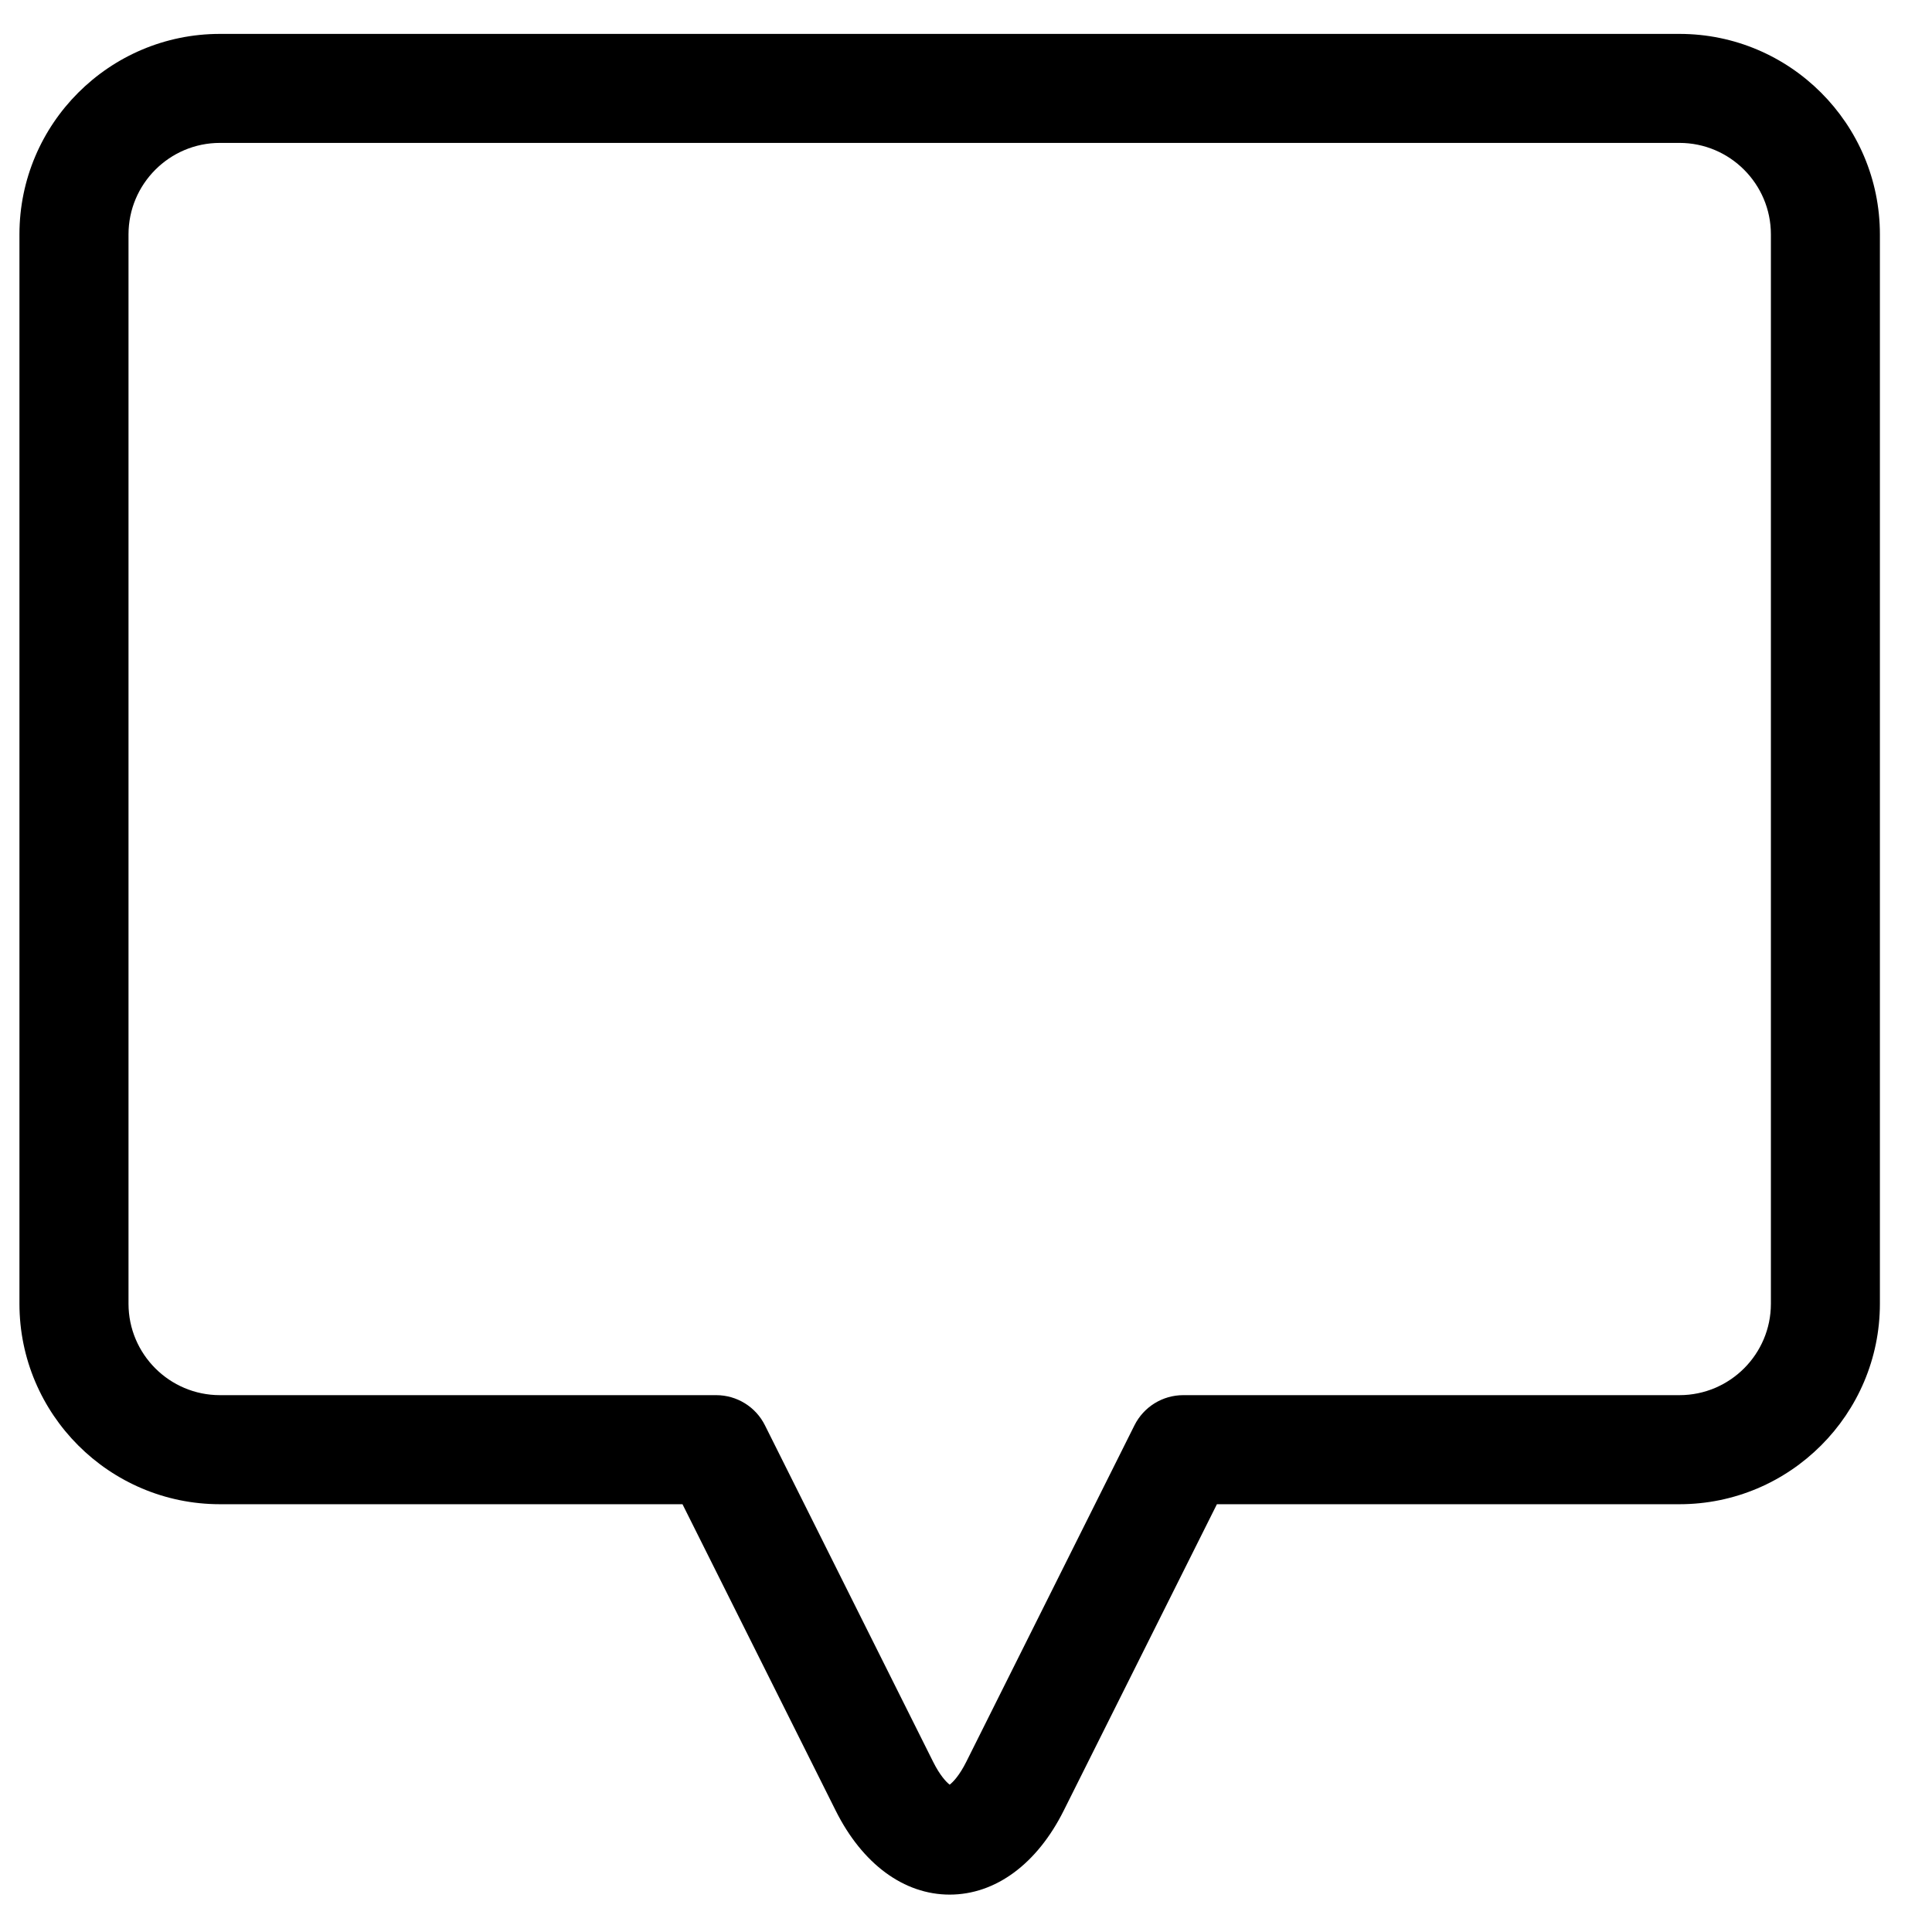
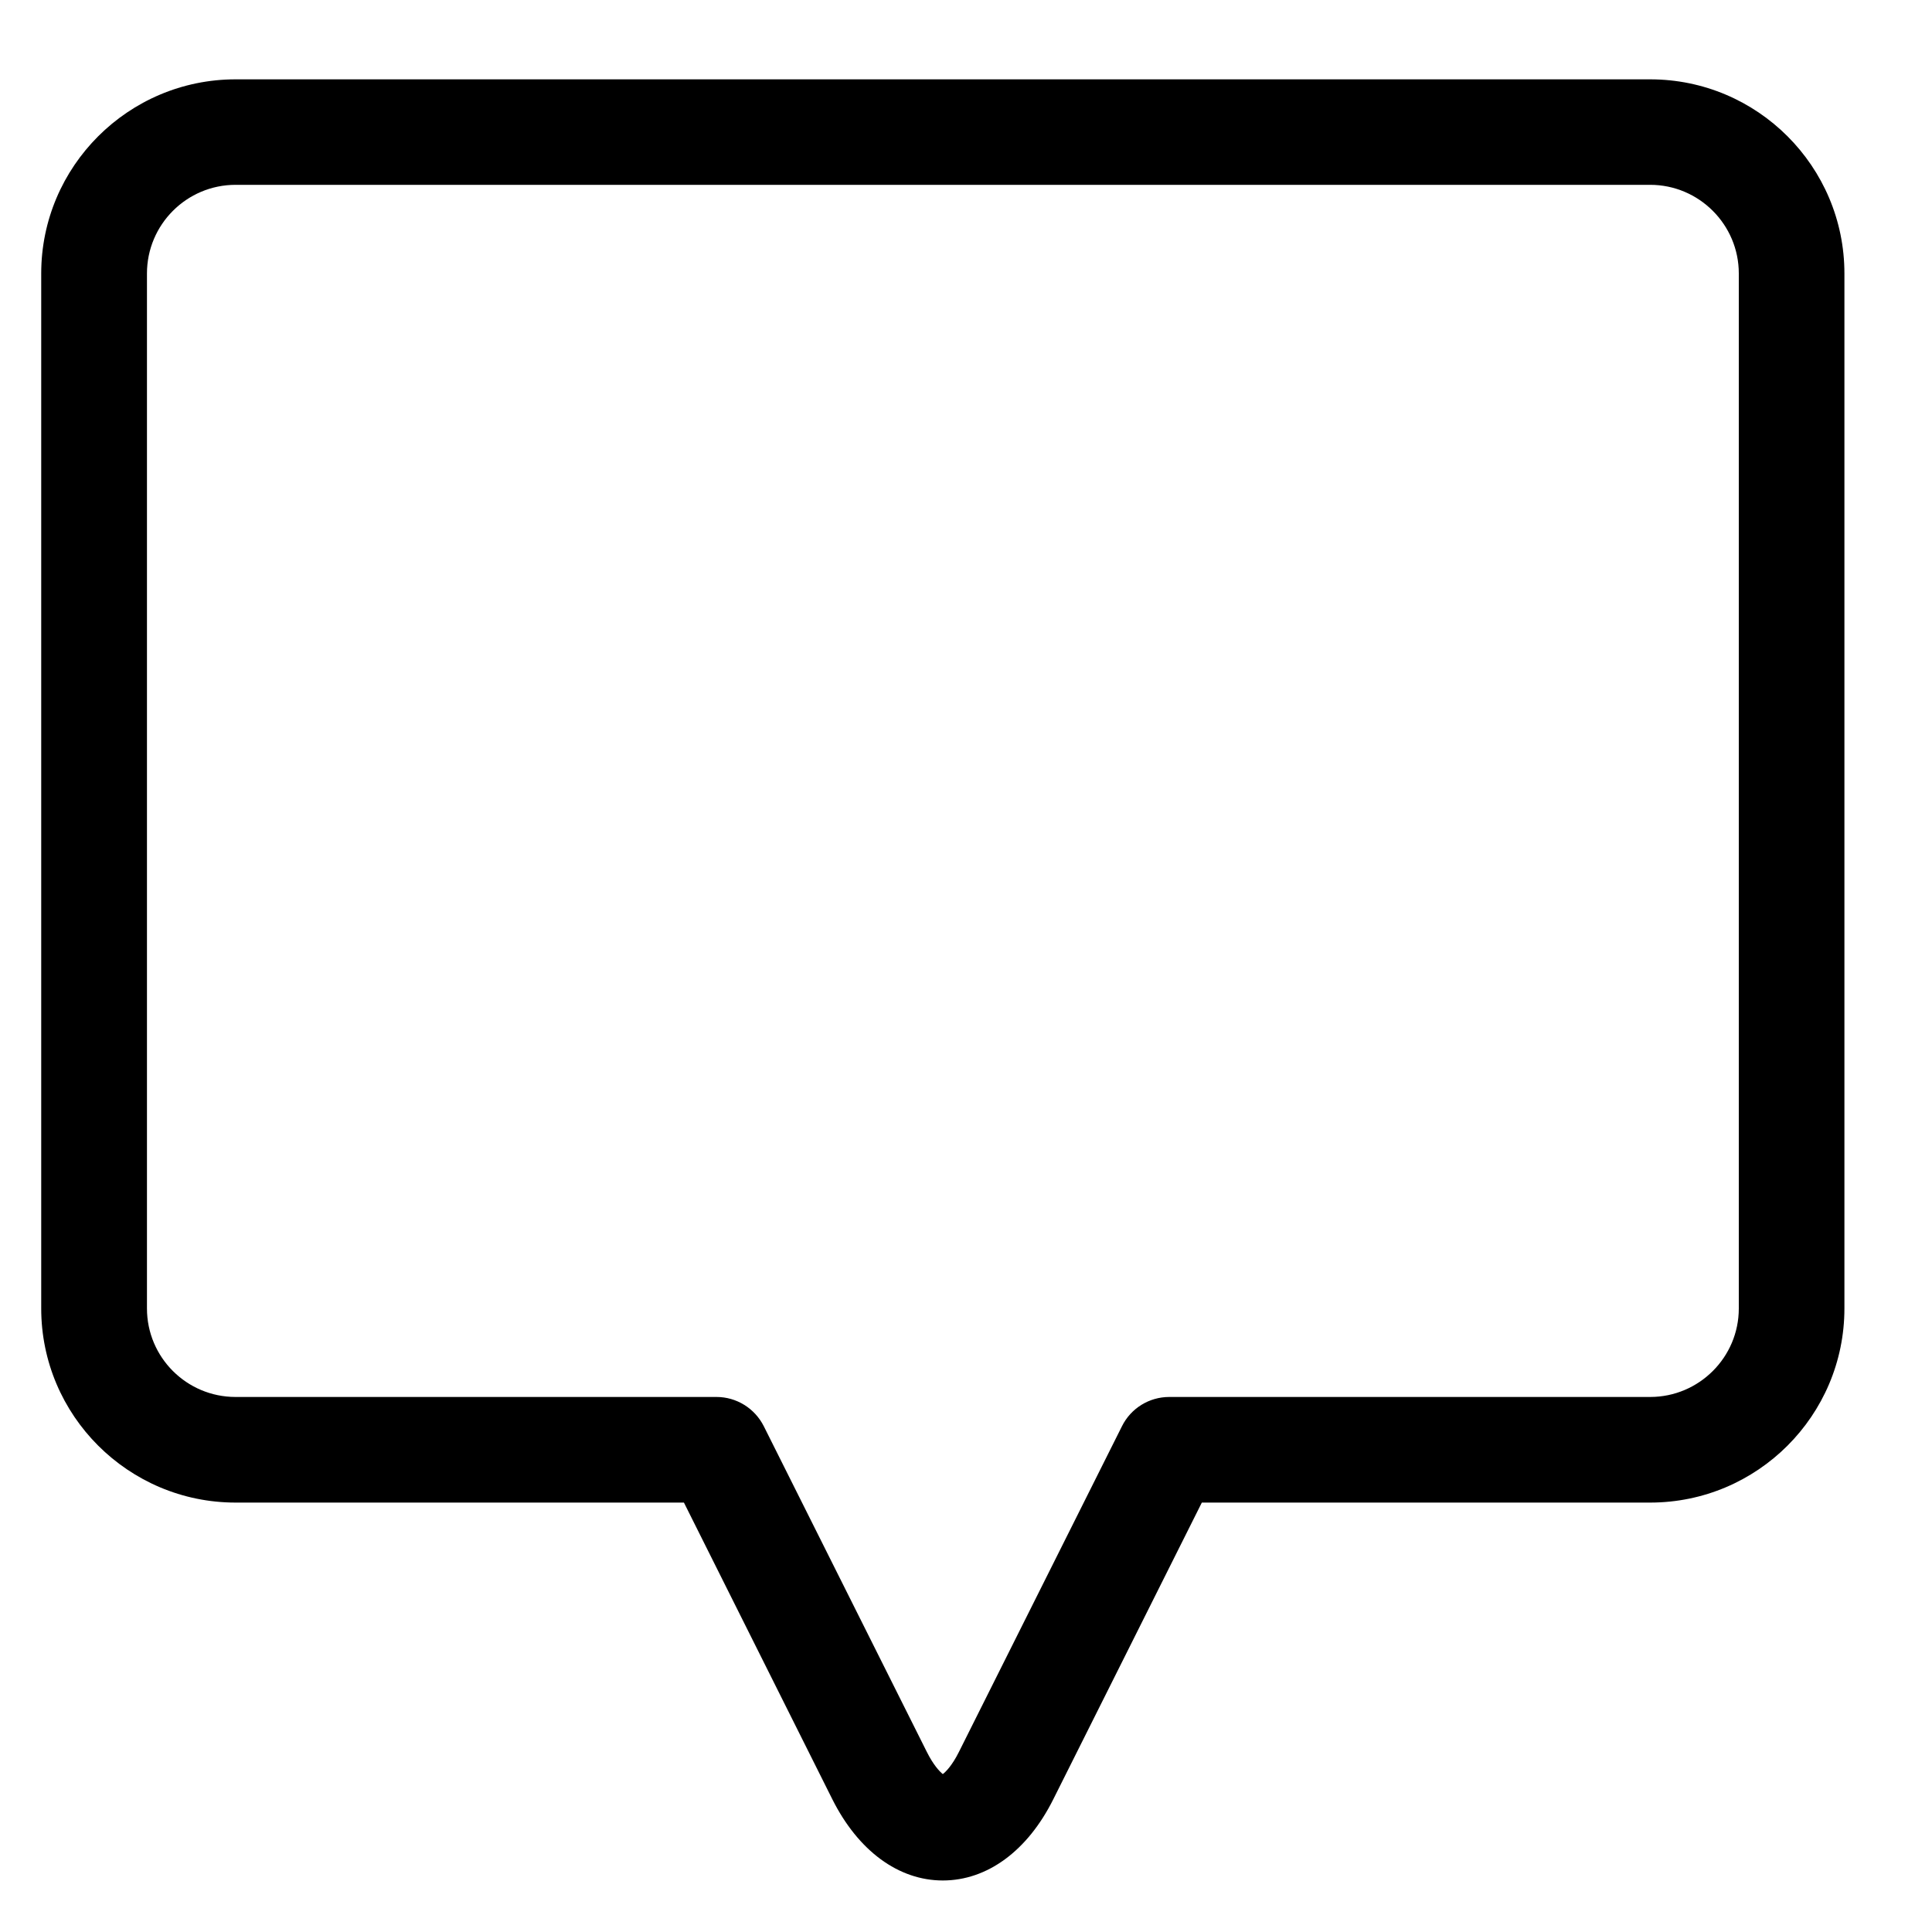
- <svg xmlns="http://www.w3.org/2000/svg" width="31" height="31" viewBox="0 0 31 31" fill="none">
-   <path d="M26.948 0.544H3.529C1.755 0.544 0.312 1.987 0.312 3.761V20.919C0.312 22.692 1.755 24.136 3.529 24.136H10.951L13.409 29.052C13.837 29.909 14.504 30.4 15.238 30.4C15.973 30.4 16.64 29.909 17.068 29.052L19.526 24.136H26.948C28.721 24.136 30.164 22.692 30.164 20.919V3.761C30.164 1.987 28.721 0.544 26.948 0.544V0.544ZM28.415 20.919C28.415 21.728 27.757 22.386 26.948 22.386H18.986C18.654 22.386 18.352 22.573 18.203 22.87L15.504 28.27C15.395 28.488 15.292 28.595 15.238 28.636C15.184 28.595 15.082 28.488 14.973 28.27L12.274 22.87C12.126 22.573 11.823 22.386 11.492 22.386H3.529C2.72 22.386 2.062 21.728 2.062 20.919V3.761C2.062 2.952 2.72 2.293 3.529 2.293H26.948C27.757 2.293 28.415 2.952 28.415 3.761V20.919Z" fill="black" />
+ <svg xmlns="http://www.w3.org/2000/svg" width="15" height="15" viewBox="0 0 15 15" fill="none">
+   <path d="M12.812 0.616H1.829C0.997 0.616 0.32 1.292 0.32 2.123V10.159C0.32 10.99 0.997 11.666 1.829 11.666H5.31L6.462 13.969C6.663 14.37 6.976 14.6 7.32 14.6C7.665 14.6 7.978 14.37 8.178 13.969L9.331 11.666H12.812C13.644 11.666 14.32 10.99 14.32 10.159V2.123C14.32 1.292 13.644 0.616 12.812 0.616V0.616ZM13.5 10.159C13.5 10.538 13.191 10.846 12.812 10.846H9.078C8.922 10.846 8.78 10.934 8.711 11.073L7.445 13.602C7.394 13.704 7.346 13.754 7.32 13.774C7.295 13.754 7.247 13.704 7.196 13.602L5.93 11.073C5.86 10.934 5.718 10.846 5.563 10.846H1.829C1.449 10.846 1.141 10.538 1.141 10.159V2.123C1.141 1.744 1.449 1.435 1.829 1.435H12.812C13.191 1.435 13.5 1.744 13.5 2.123V10.159Z" fill="black" />
</svg>
